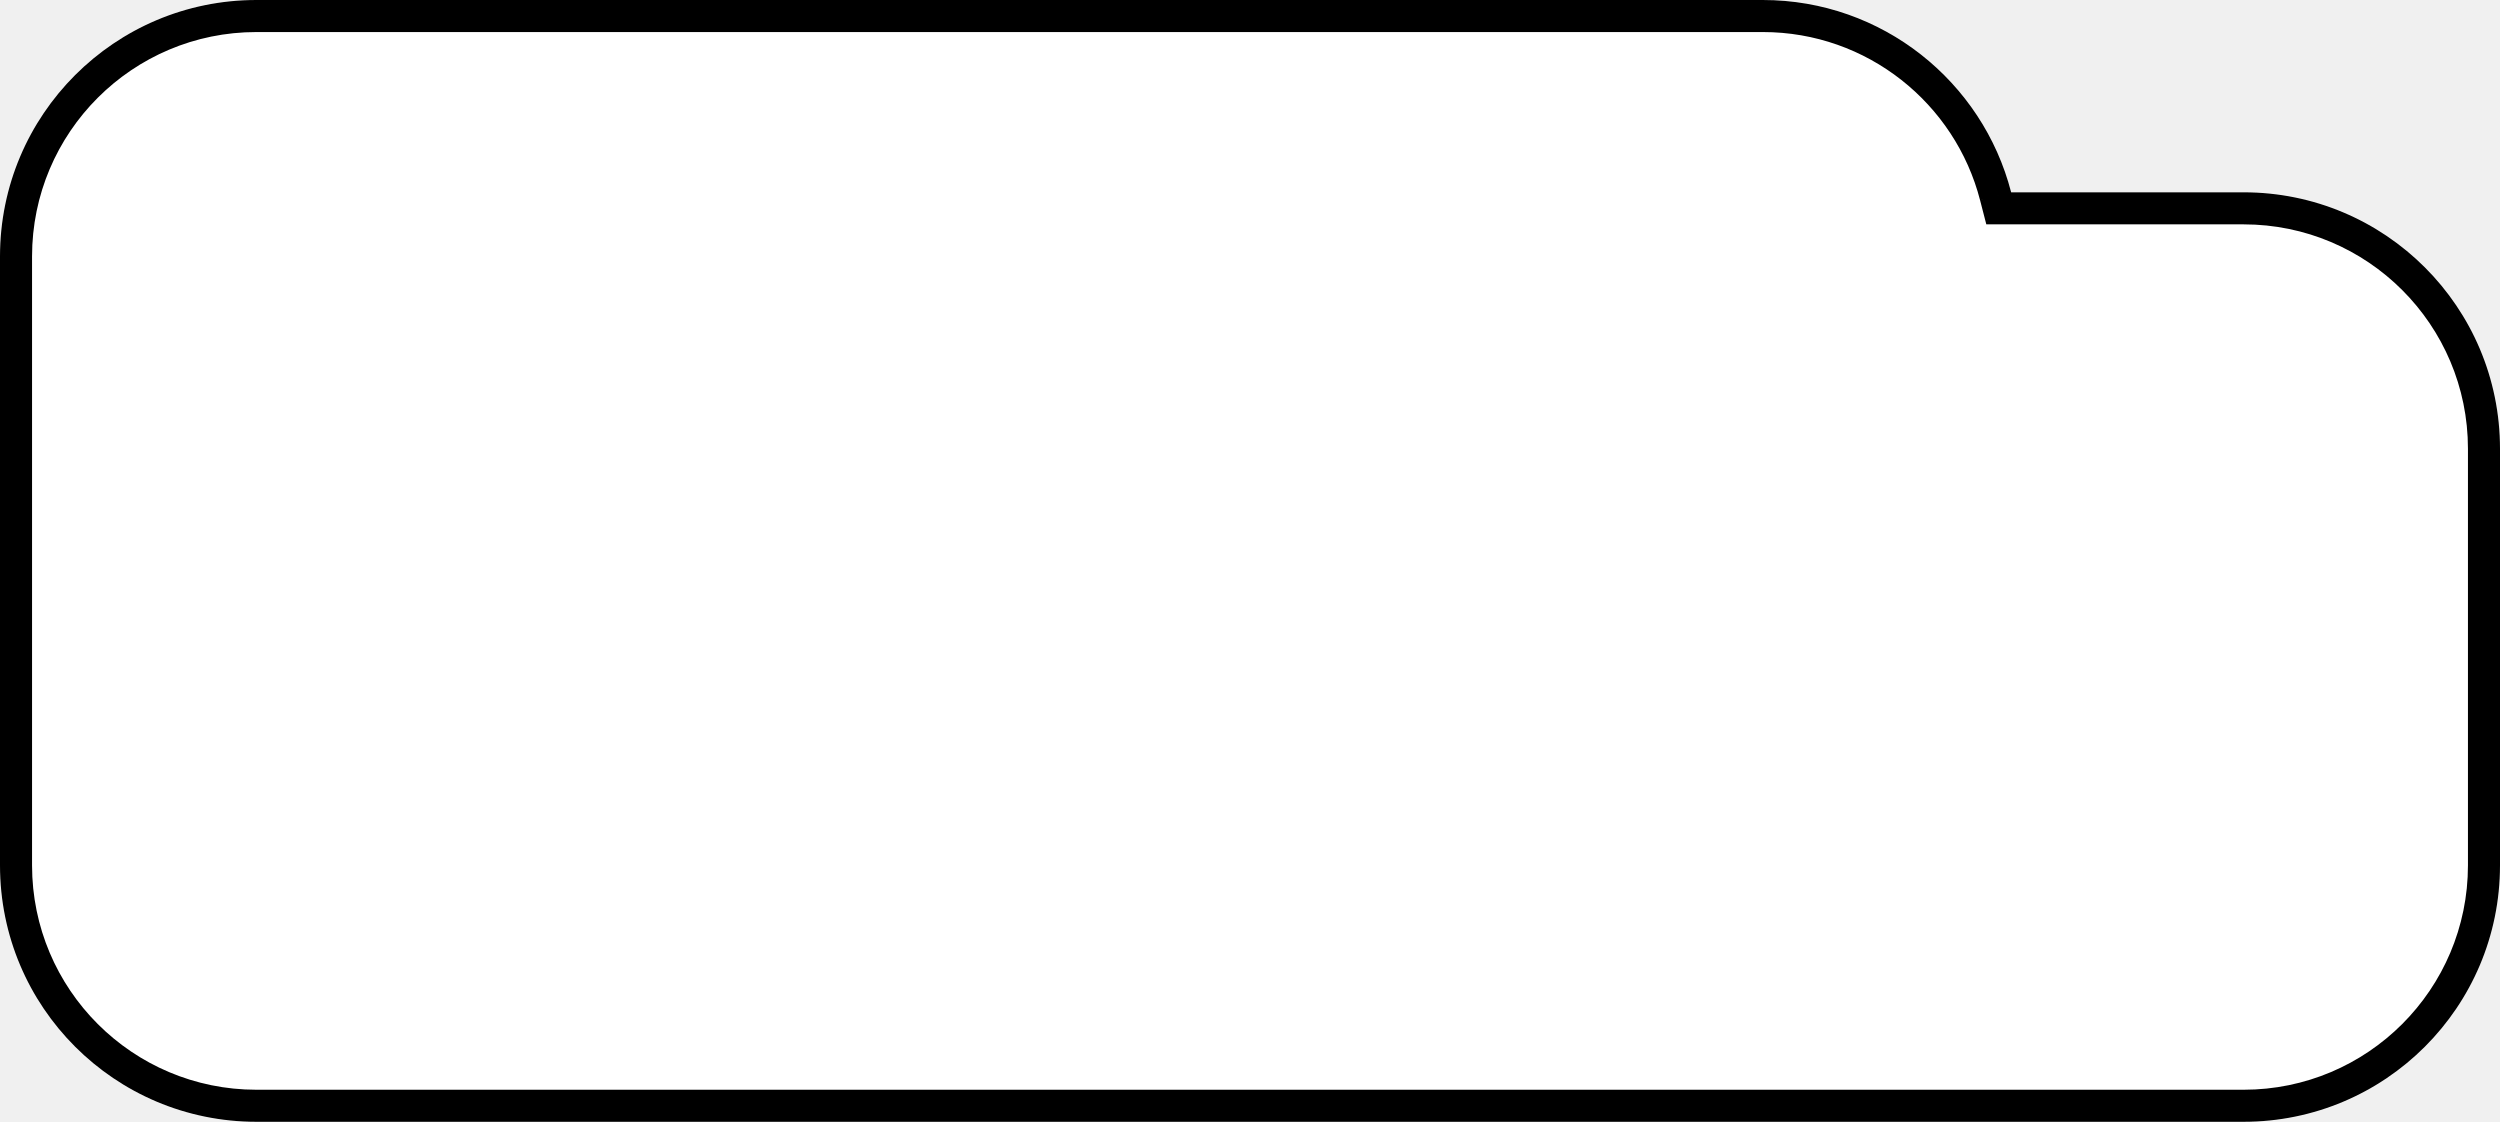
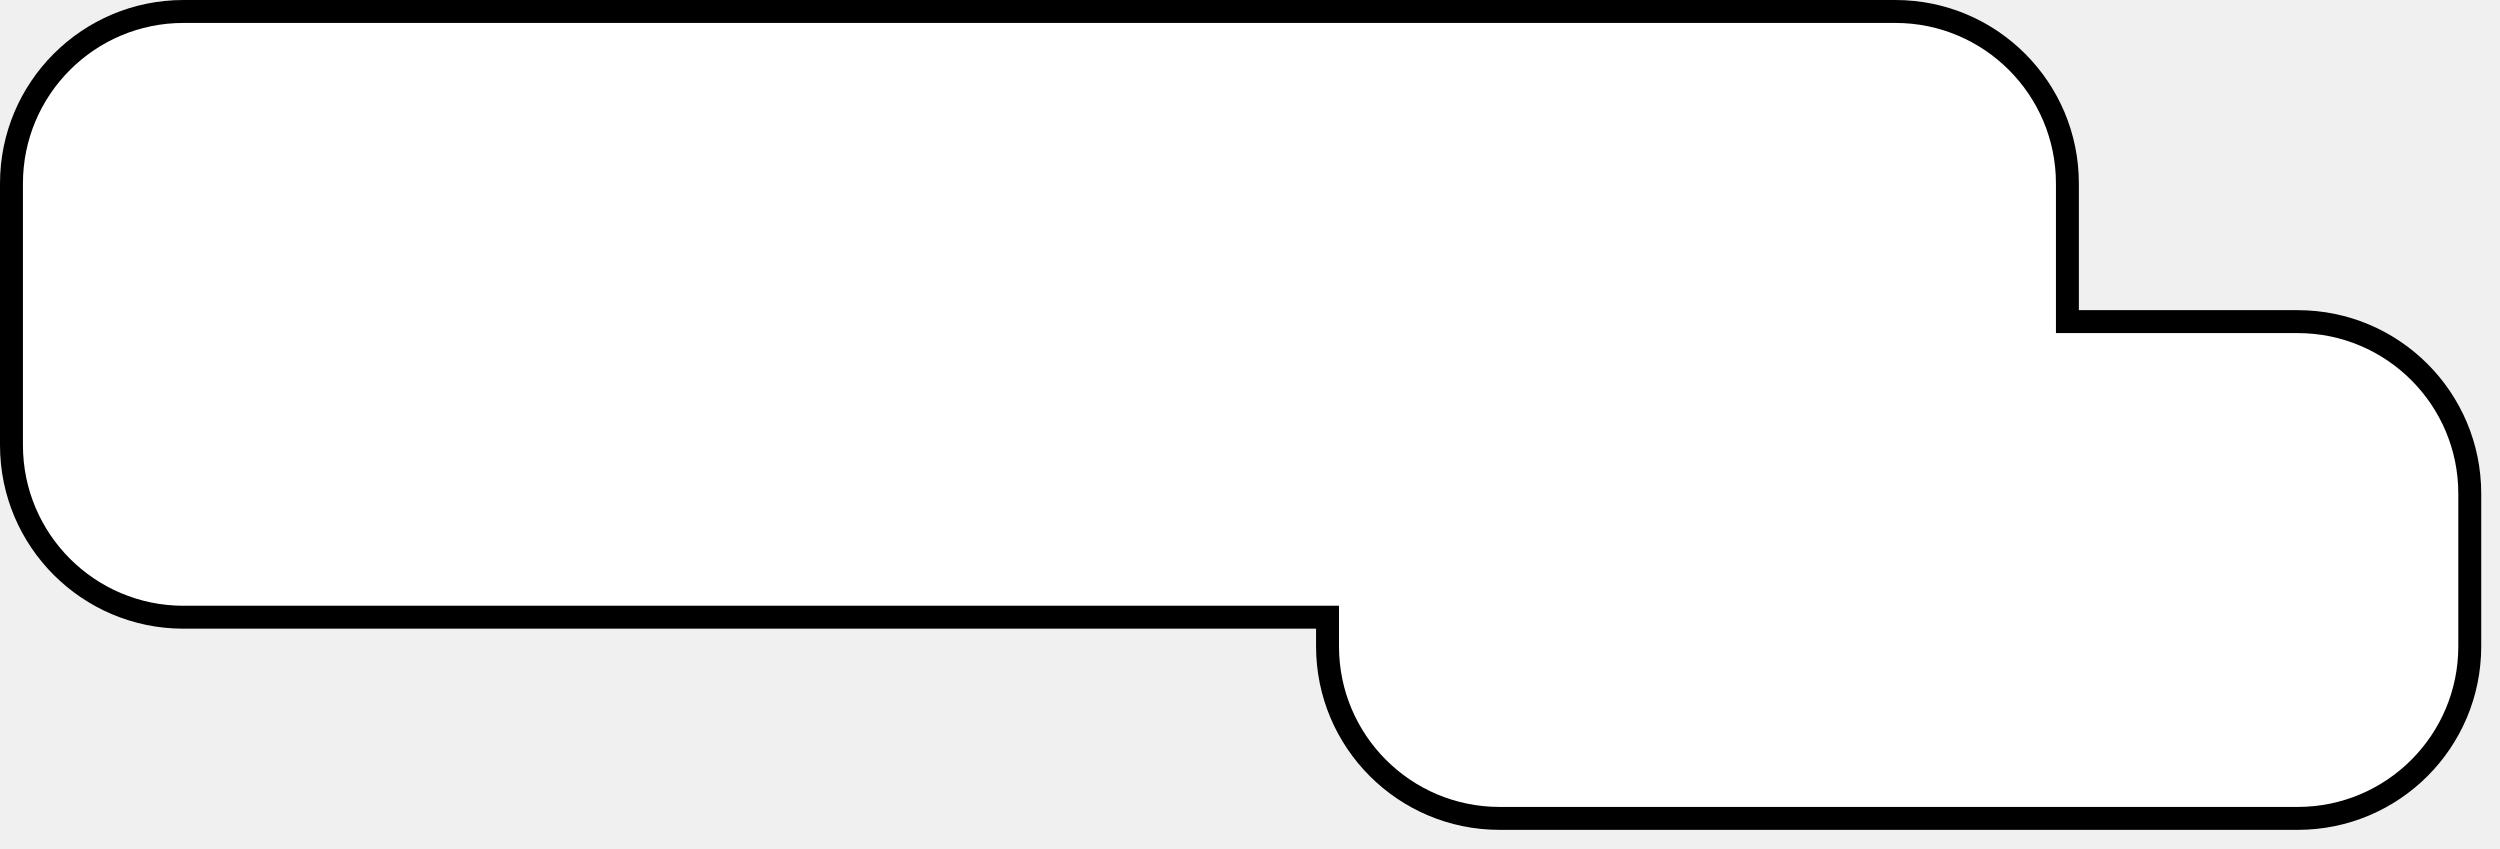
- <svg xmlns="http://www.w3.org/2000/svg" viewBox="0 0 78 35" fill="none">
-   <mask id="path-1-inside-1_3_27" fill="white">
-     <path fill-rule="evenodd" clip-rule="evenodd" d="M8 0C3.582 0 0 3.582 0 8V27C0 31.418 3.582 35 8 35H22H55H70C74.418 35 78 31.418 78 27V14C78 9.582 74.418 6 70 6H62.748C61.86 2.55 58.728 0 55 0H8Z" />
+ <svg xmlns="http://www.w3.org/2000/svg" width="109" height="37" viewBox="0 0 109 37" fill="none">
+   <mask id="path-1-inside-1_3_38" fill="white">
+     <path fill-rule="evenodd" clip-rule="evenodd" d="M8 0C3.582 0 0 3.582 0 8V19.411C0 23.829 3.582 27.411 8 27.411H57.38V28.182C57.38 32.601 60.962 36.182 65.38 36.182H100.182C104.6 36.182 108.182 32.601 108.182 28.182V21.523C108.182 17.105 104.6 13.523 100.182 13.523H90.639V8C90.639 3.582 87.057 0 82.639 0H8Z" />
  </mask>
-   <path fill-rule="evenodd" clip-rule="evenodd" d="M8 0C3.582 0 0 3.582 0 8V27C0 31.418 3.582 35 8 35H22H55H70C74.418 35 78 31.418 78 27V14C78 9.582 74.418 6 70 6H62.748C61.86 2.55 58.728 0 55 0H8Z" fill="white" />
-   <path d="M62.748 6L61.779 6.249L61.973 7H62.748V6ZM1 8C1 4.134 4.134 1 8 1V-1C3.029 -1 -1 3.029 -1 8H1ZM1 27V8H-1V27H1ZM8 34C4.134 34 1 30.866 1 27H-1C-1 31.971 3.029 36 8 36V34ZM22 34H8V36H22V34ZM55 34H22V36H55V34ZM70 34H55V36H70V34ZM77 27C77 30.866 73.866 34 70 34V36C74.971 36 79 31.971 79 27H77ZM77 14V27H79V14H77ZM70 7C73.866 7 77 10.134 77 14H79C79 9.029 74.971 5 70 5V7ZM62.748 7H70V5H62.748V7ZM55 1C58.26 1 61.002 3.23 61.779 6.249L63.716 5.751C62.717 1.869 59.195 -1 55 -1V1ZM8 1H55V-1H8V1Z" fill="black" mask="url(#path-1-inside-1_3_27)" />
+   <path fill-rule="evenodd" clip-rule="evenodd" d="M8 0C3.582 0 0 3.582 0 8V19.411C0 23.829 3.582 27.411 8 27.411H57.38V28.182C57.38 32.601 60.962 36.182 65.38 36.182H100.182C104.6 36.182 108.182 32.601 108.182 28.182V21.523C108.182 17.105 104.6 13.523 100.182 13.523H90.639V8C90.639 3.582 87.057 0 82.639 0H8Z" fill="white" />
+   <path d="M57.38 27.411H58.38V26.411H57.38V27.411ZM90.639 13.523H89.639V14.523H90.639V13.523ZM1 8C1 4.134 4.134 1 8 1V-1C3.029 -1 -1 3.029 -1 8H1ZM1 19.411V8H-1V19.411H1ZM8 26.411C4.134 26.411 1 23.277 1 19.411H-1C-1 24.381 3.029 28.411 8 28.411V26.411ZM57.38 26.411H8V28.411H57.38V26.411ZM58.38 28.182V27.411H56.38V28.182H58.38ZM65.38 35.182C61.514 35.182 58.38 32.048 58.38 28.182H56.38C56.38 33.153 60.41 37.182 65.38 37.182V35.182ZM100.182 35.182H65.38V37.182H100.182V35.182ZM107.182 28.182C107.182 32.048 104.048 35.182 100.182 35.182V37.182C105.152 37.182 109.182 33.153 109.182 28.182H107.182ZM107.182 21.523V28.182H109.182V21.523H107.182ZM100.182 14.523C104.048 14.523 107.182 17.657 107.182 21.523H109.182C109.182 16.552 105.152 12.523 100.182 12.523V14.523ZM90.639 14.523H100.182V12.523H90.639V14.523ZM89.639 8V13.523H91.639V8H89.639ZM82.639 1C86.505 1 89.639 4.134 89.639 8H91.639C91.639 3.029 87.609 -1 82.639 -1V1ZM8 1H82.639V-1H8V1Z" fill="black" mask="url(#path-1-inside-1_3_38)" />
</svg>
